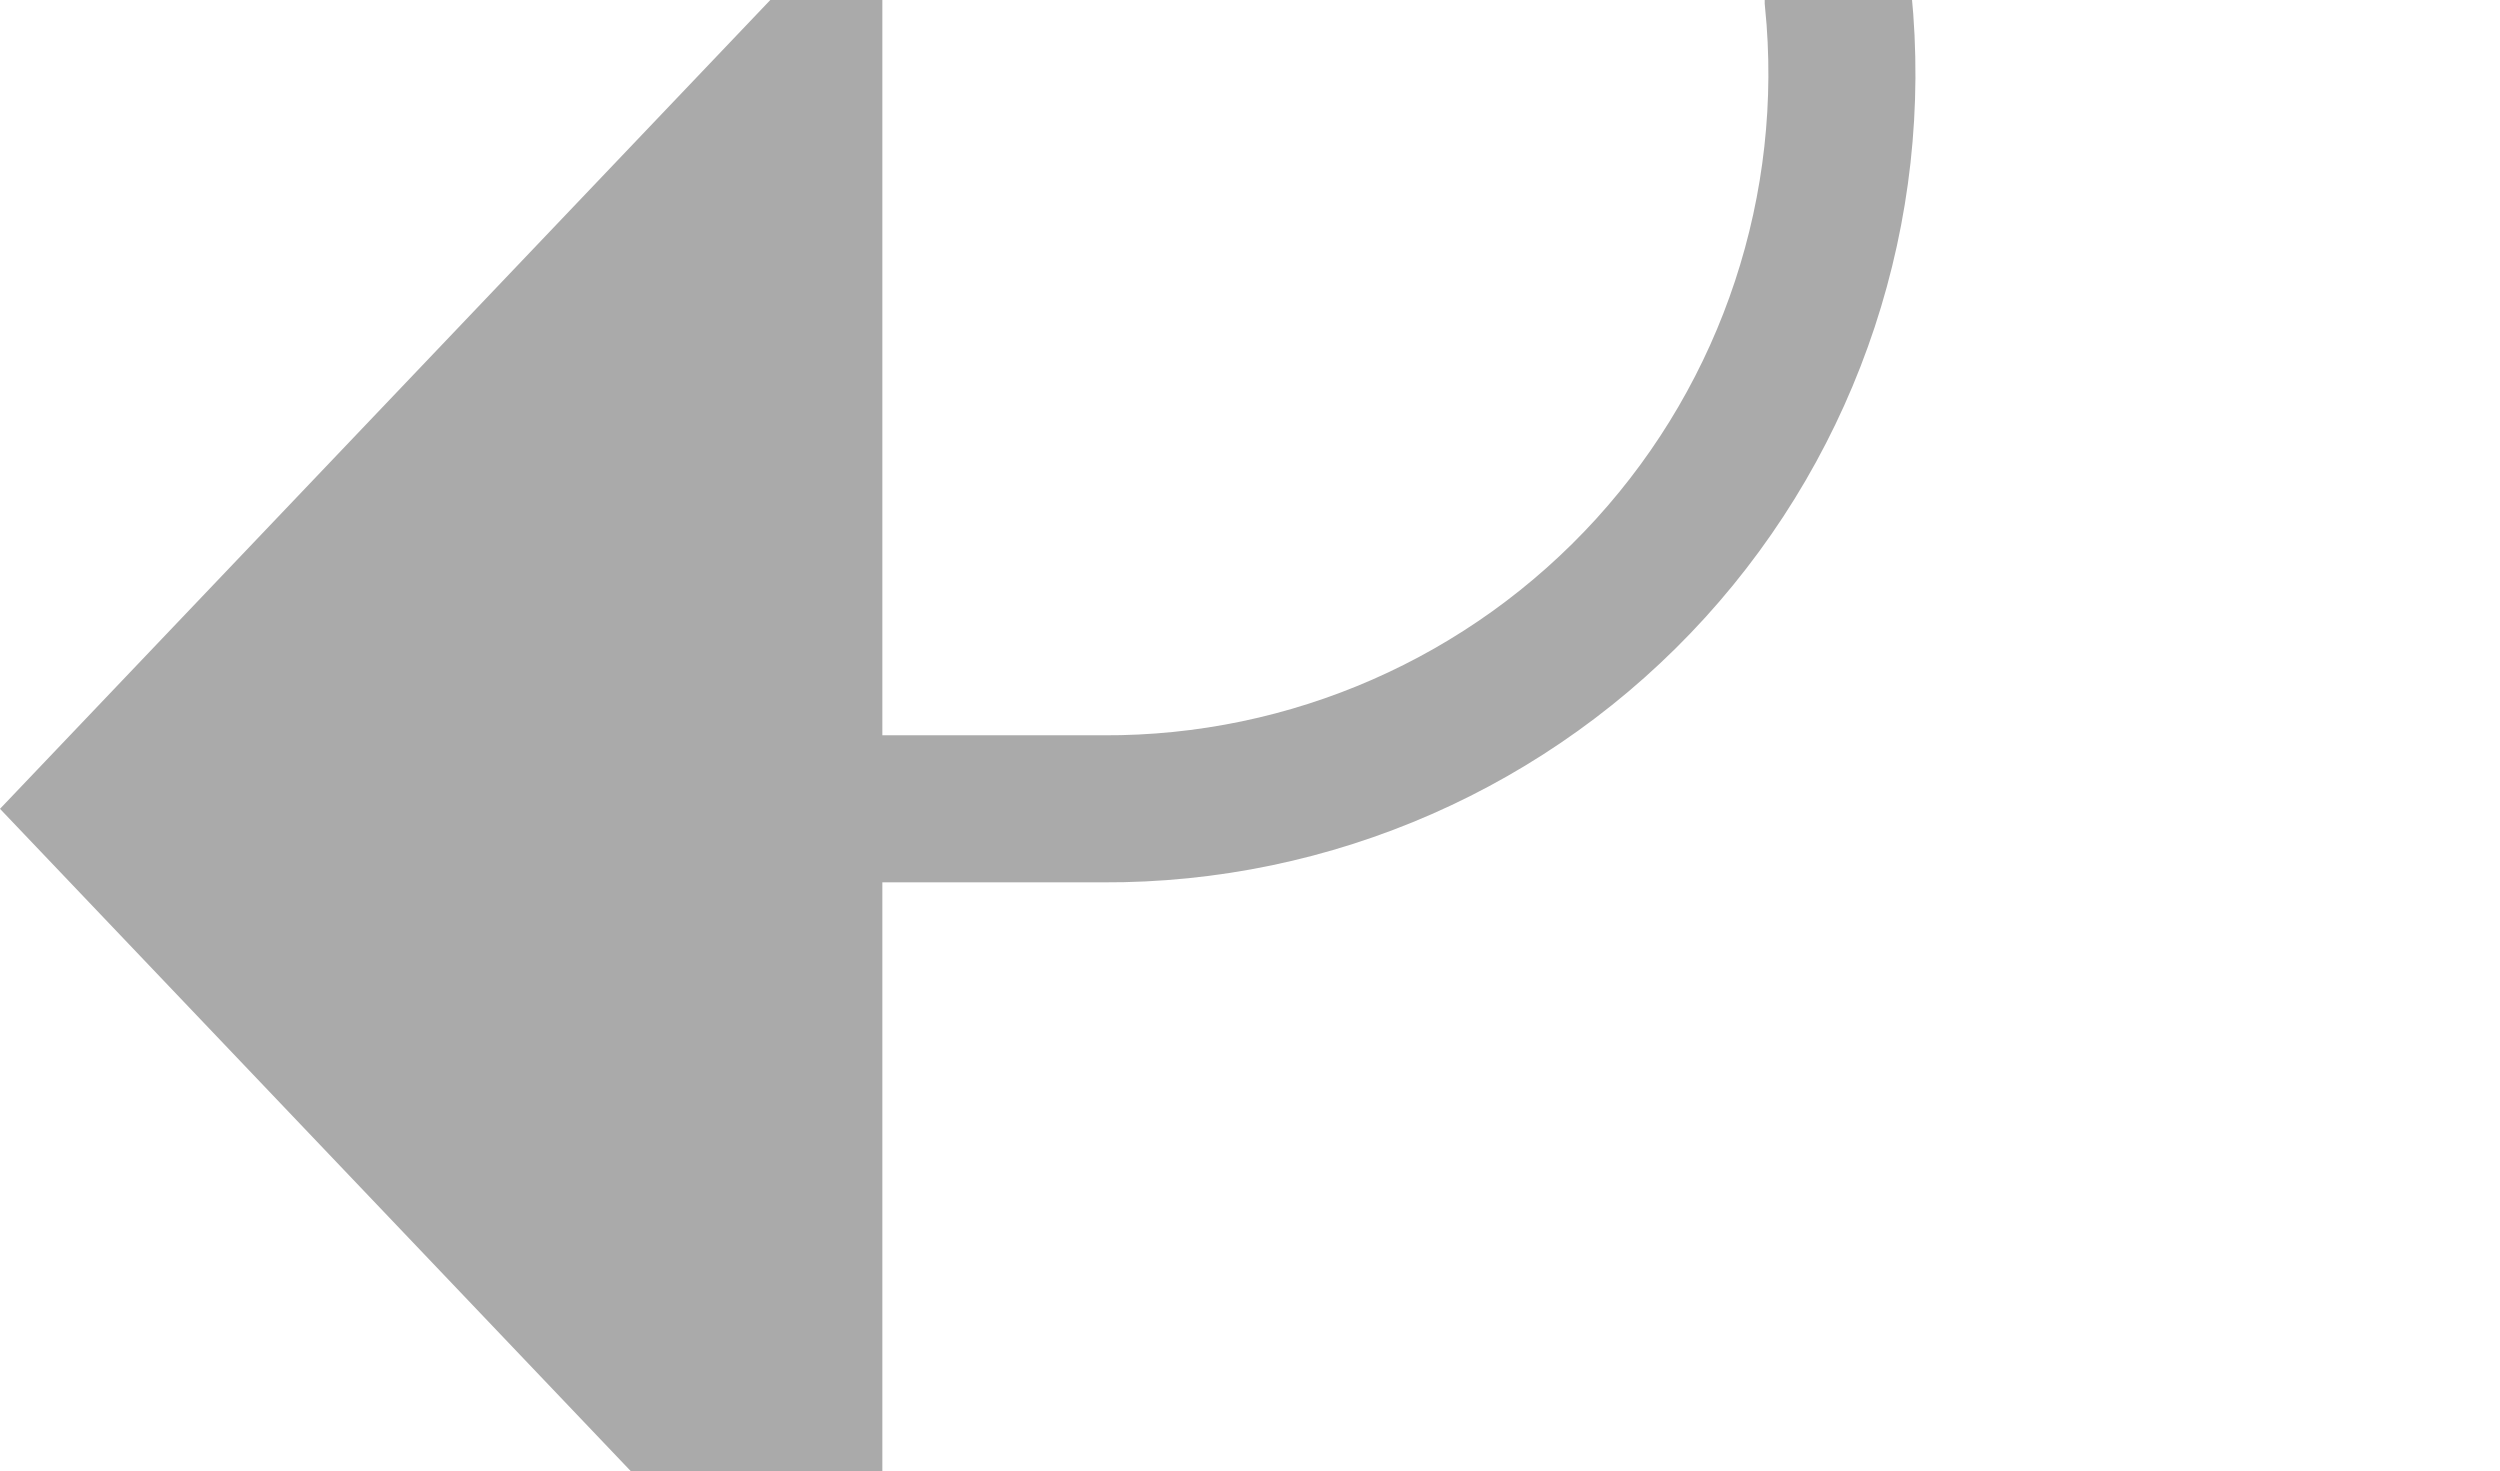
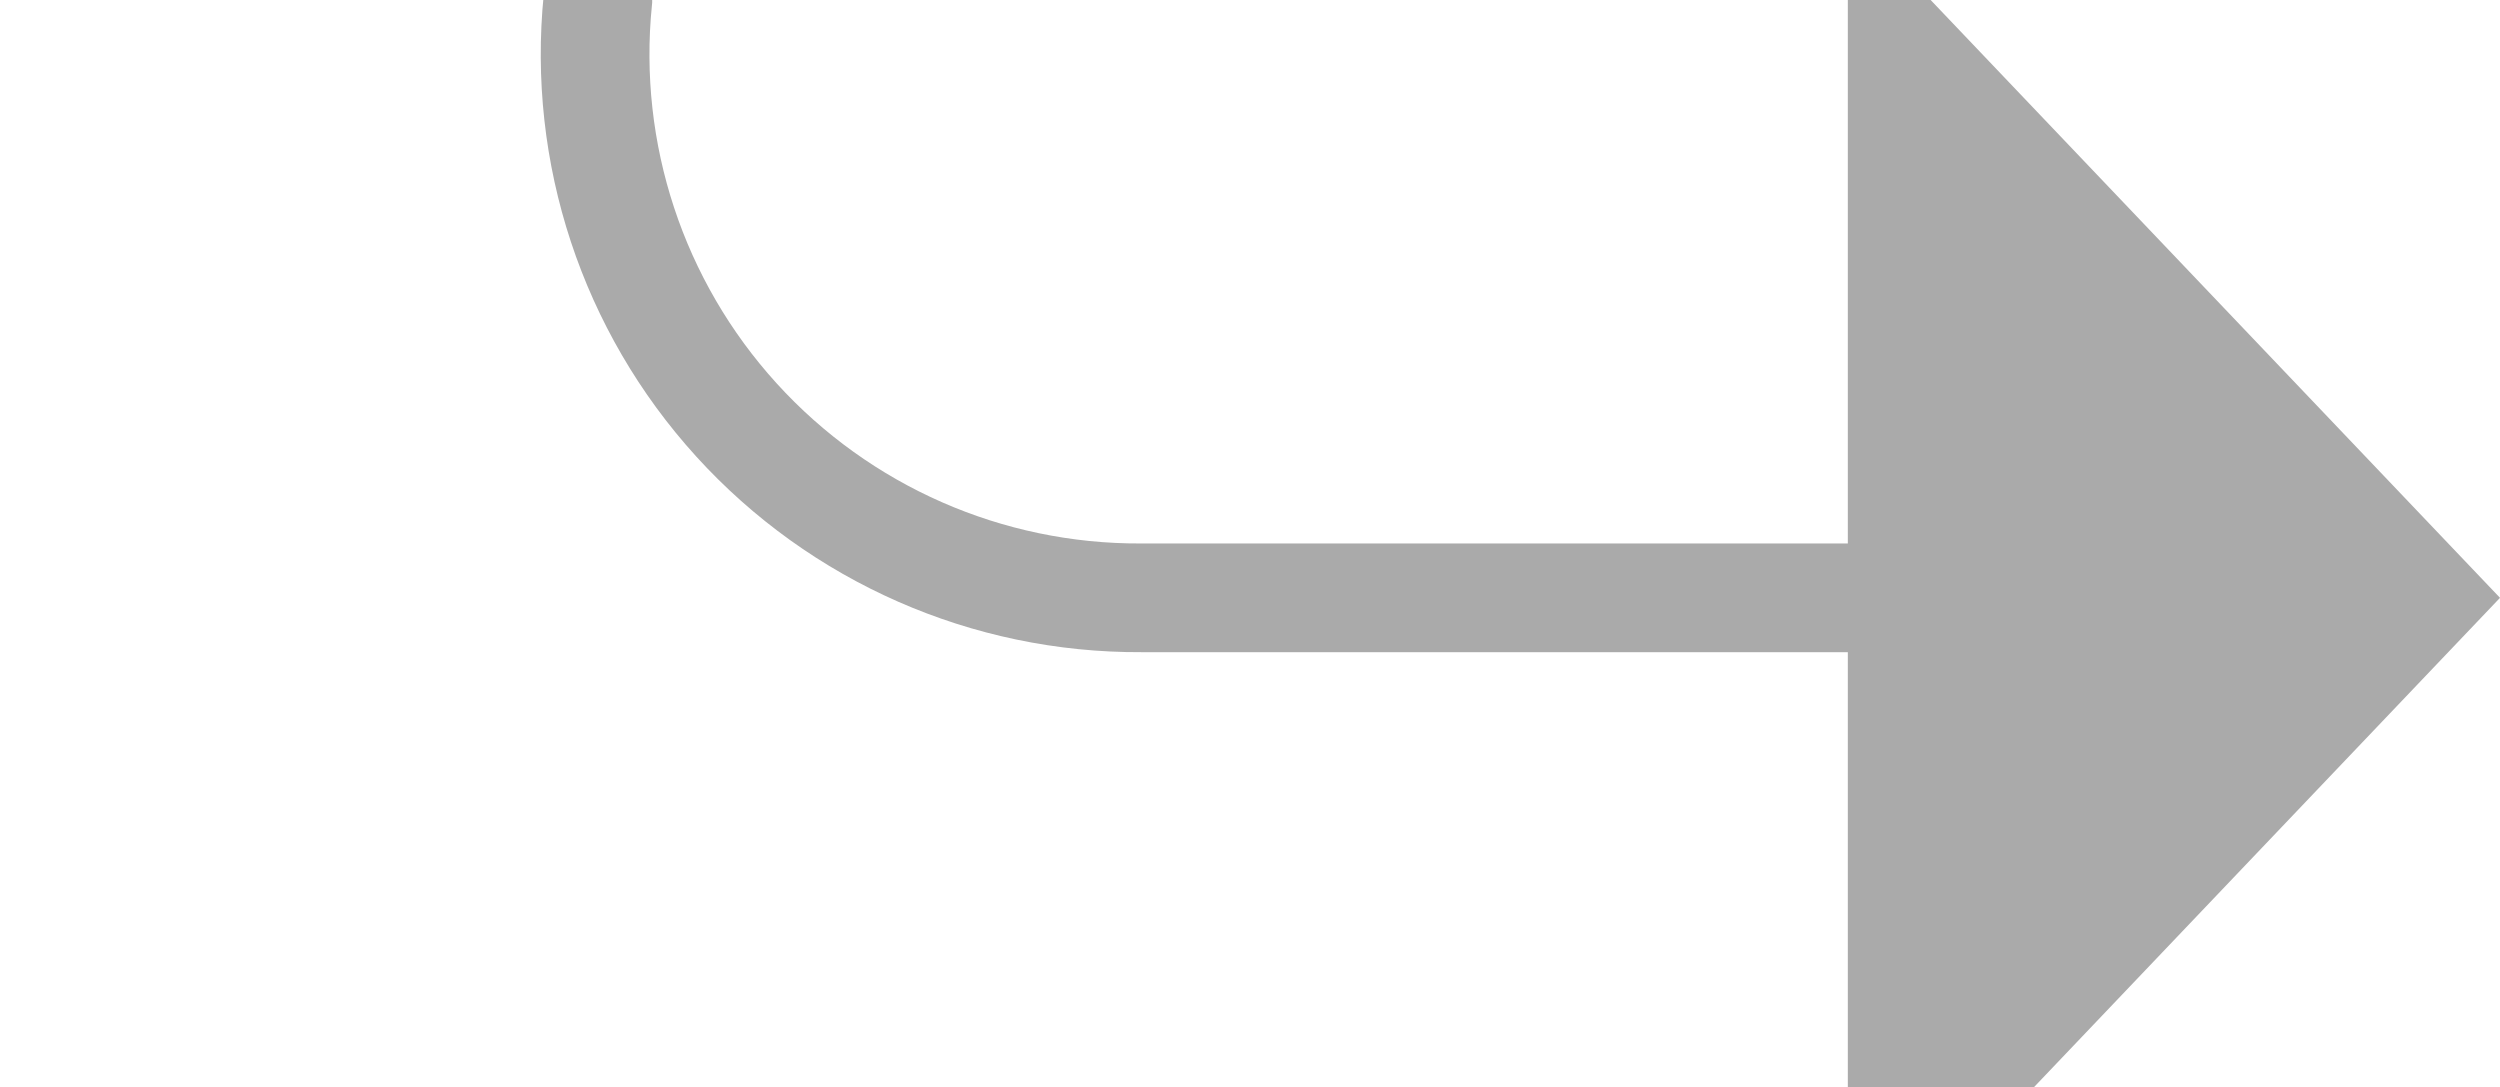
- <svg xmlns="http://www.w3.org/2000/svg" version="1.1" width="17px" height="10px" preserveAspectRatio="xMinYMid meet" viewBox="788 498  17 8">
-   <path d="M 591 175.5  L 795 175.5  A 5 5 0 0 1 800.5 180.5 L 800.5 497  A 5 5 0 0 1 795.5 502.5 L 793 502.5  " stroke-width="1" stroke="#aaaaaa" fill="none" />
-   <path d="M 794 496.2  L 788 502.5  L 794 508.8  L 794 496.2  Z " fill-rule="nonzero" fill="#aaaaaa" stroke="none" />
+ <svg xmlns="http://www.w3.org/2000/svg" version="1.1" width="23px" height="10px" preserveAspectRatio="xMinYMid meet" viewBox="665 702  23 8">
+   <path d="M 591 604.5  L 665 604.5  A 5 5 0 0 1 670.5 609.5 L 670.5 701  A 5 5 0 0 0 675.5 706.5 L 683 706.5  " stroke-width="1" stroke="#aaaaaa" fill="none" />
+   <path d="M 682 712.8  L 688 706.5  L 682 700.2  L 682 712.8  Z " fill-rule="nonzero" fill="#aaaaaa" stroke="none" />
</svg>
